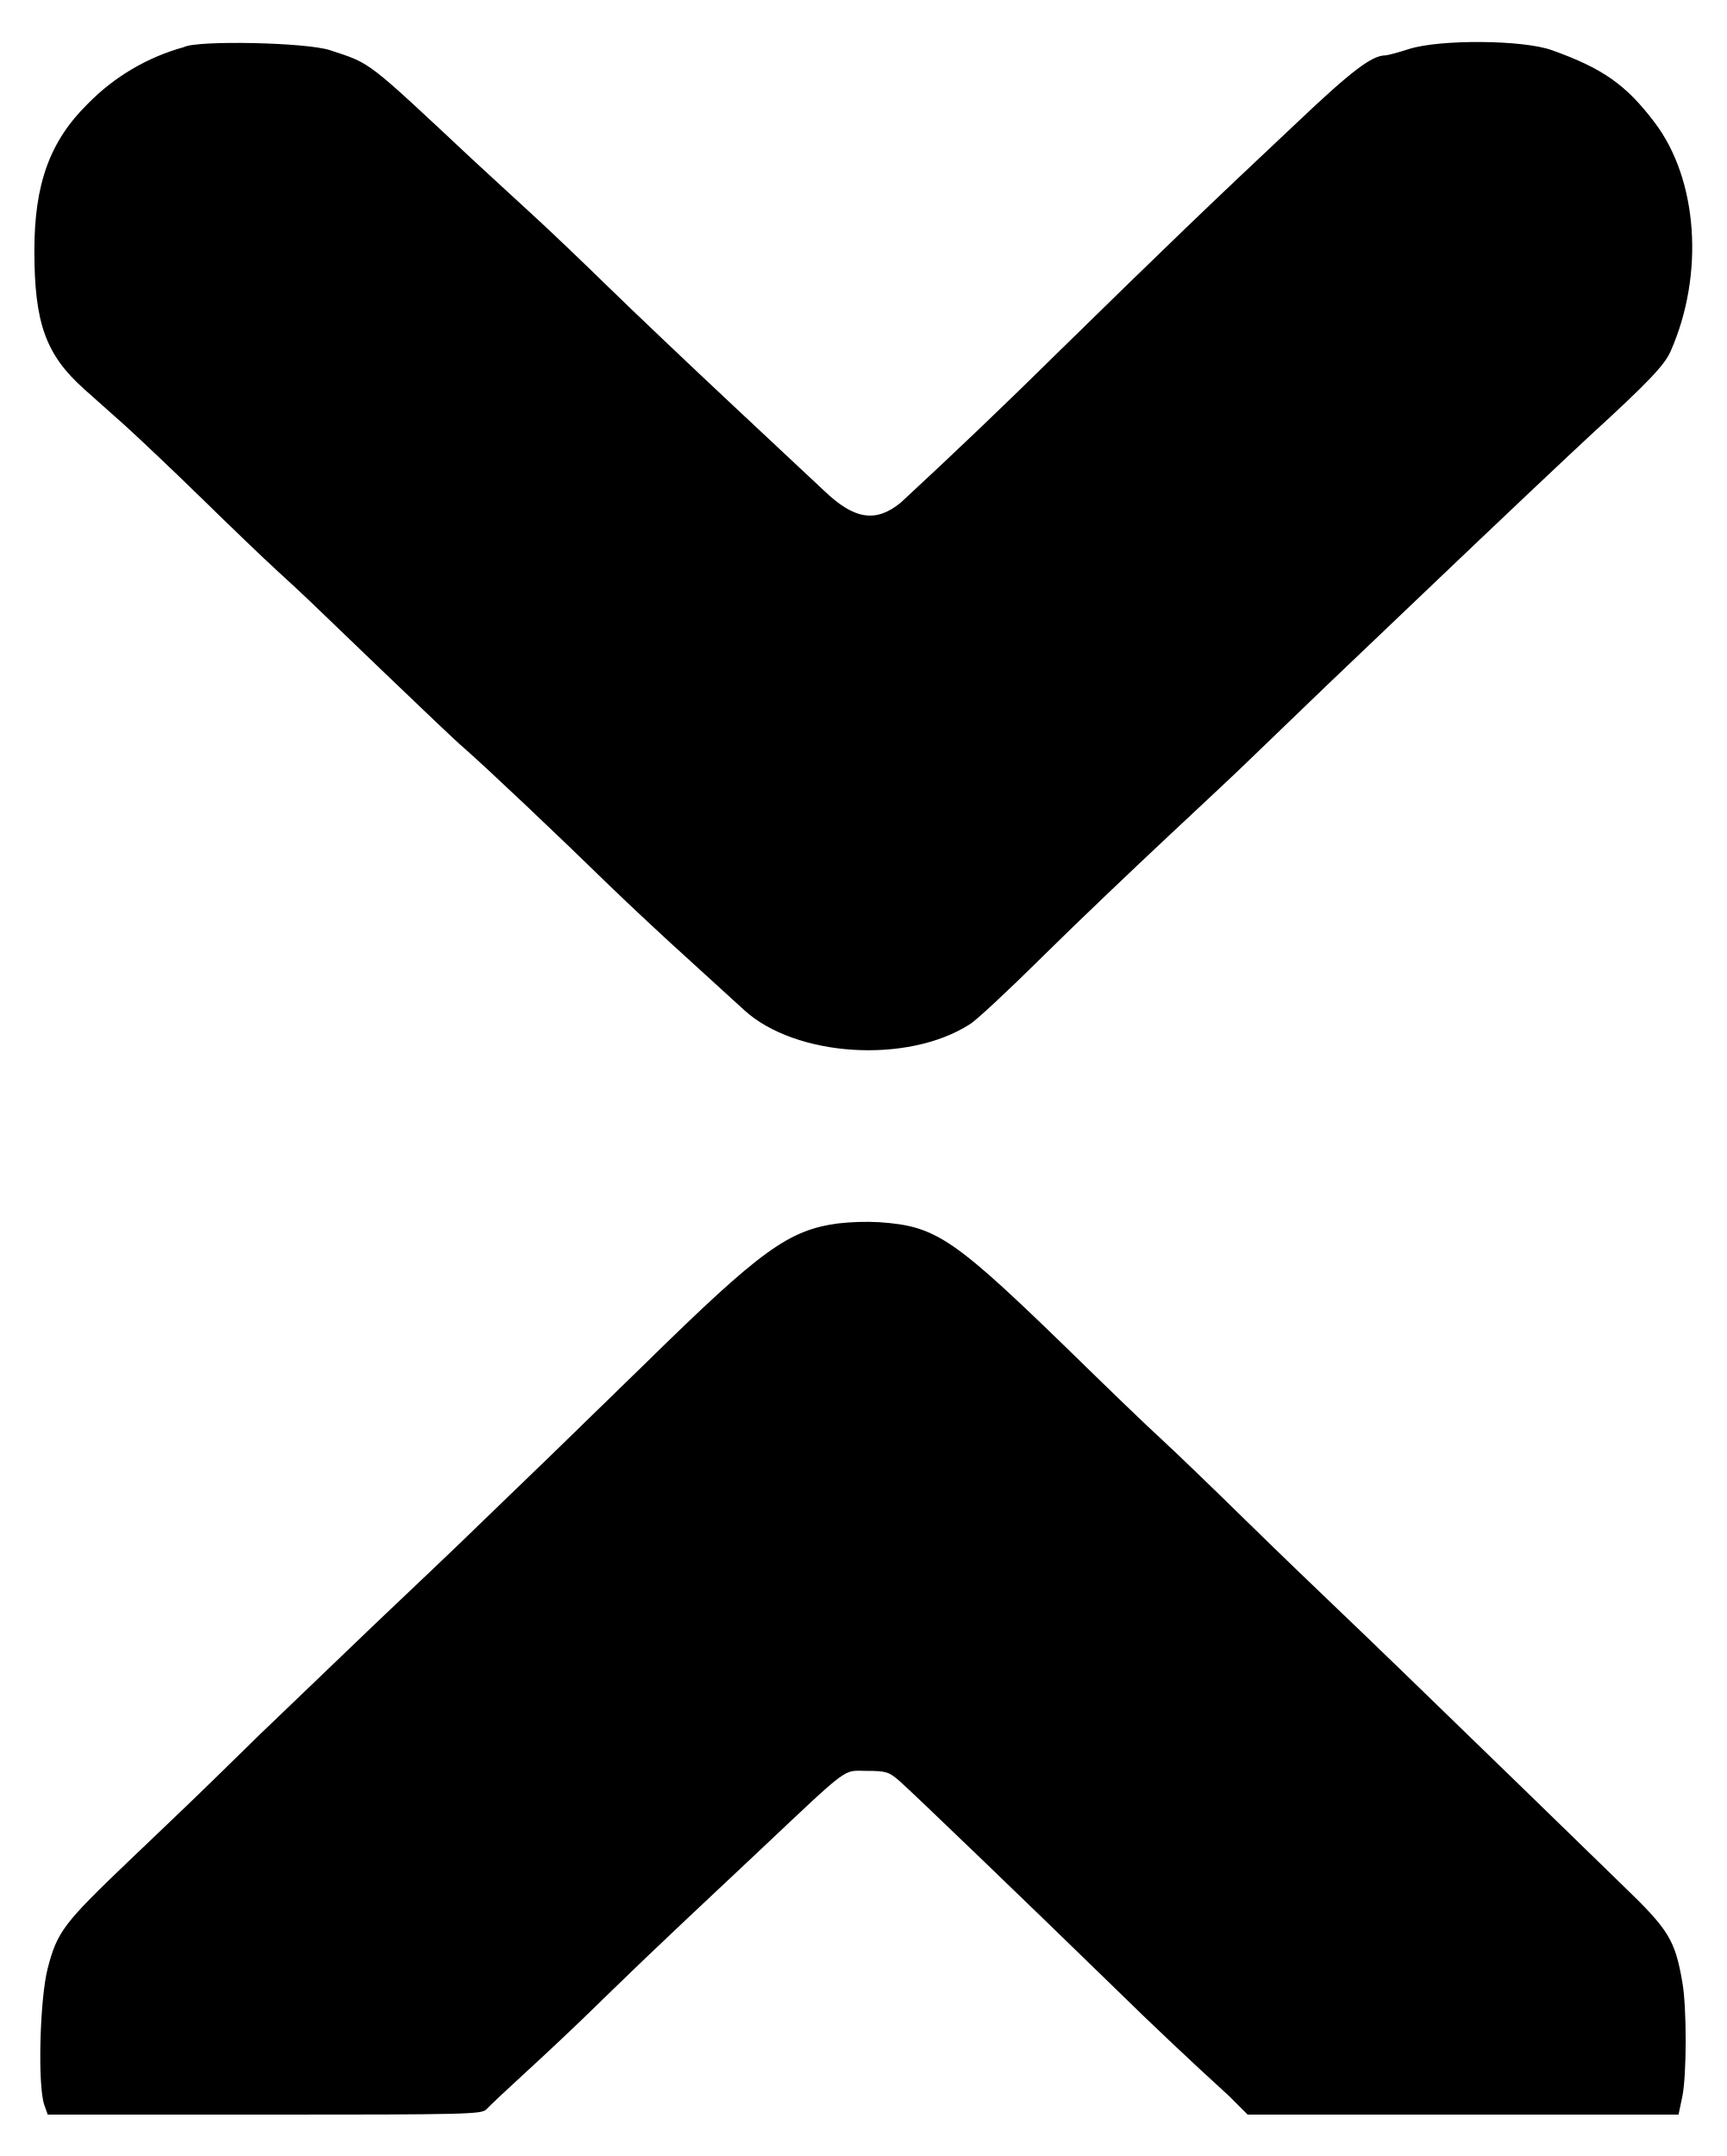
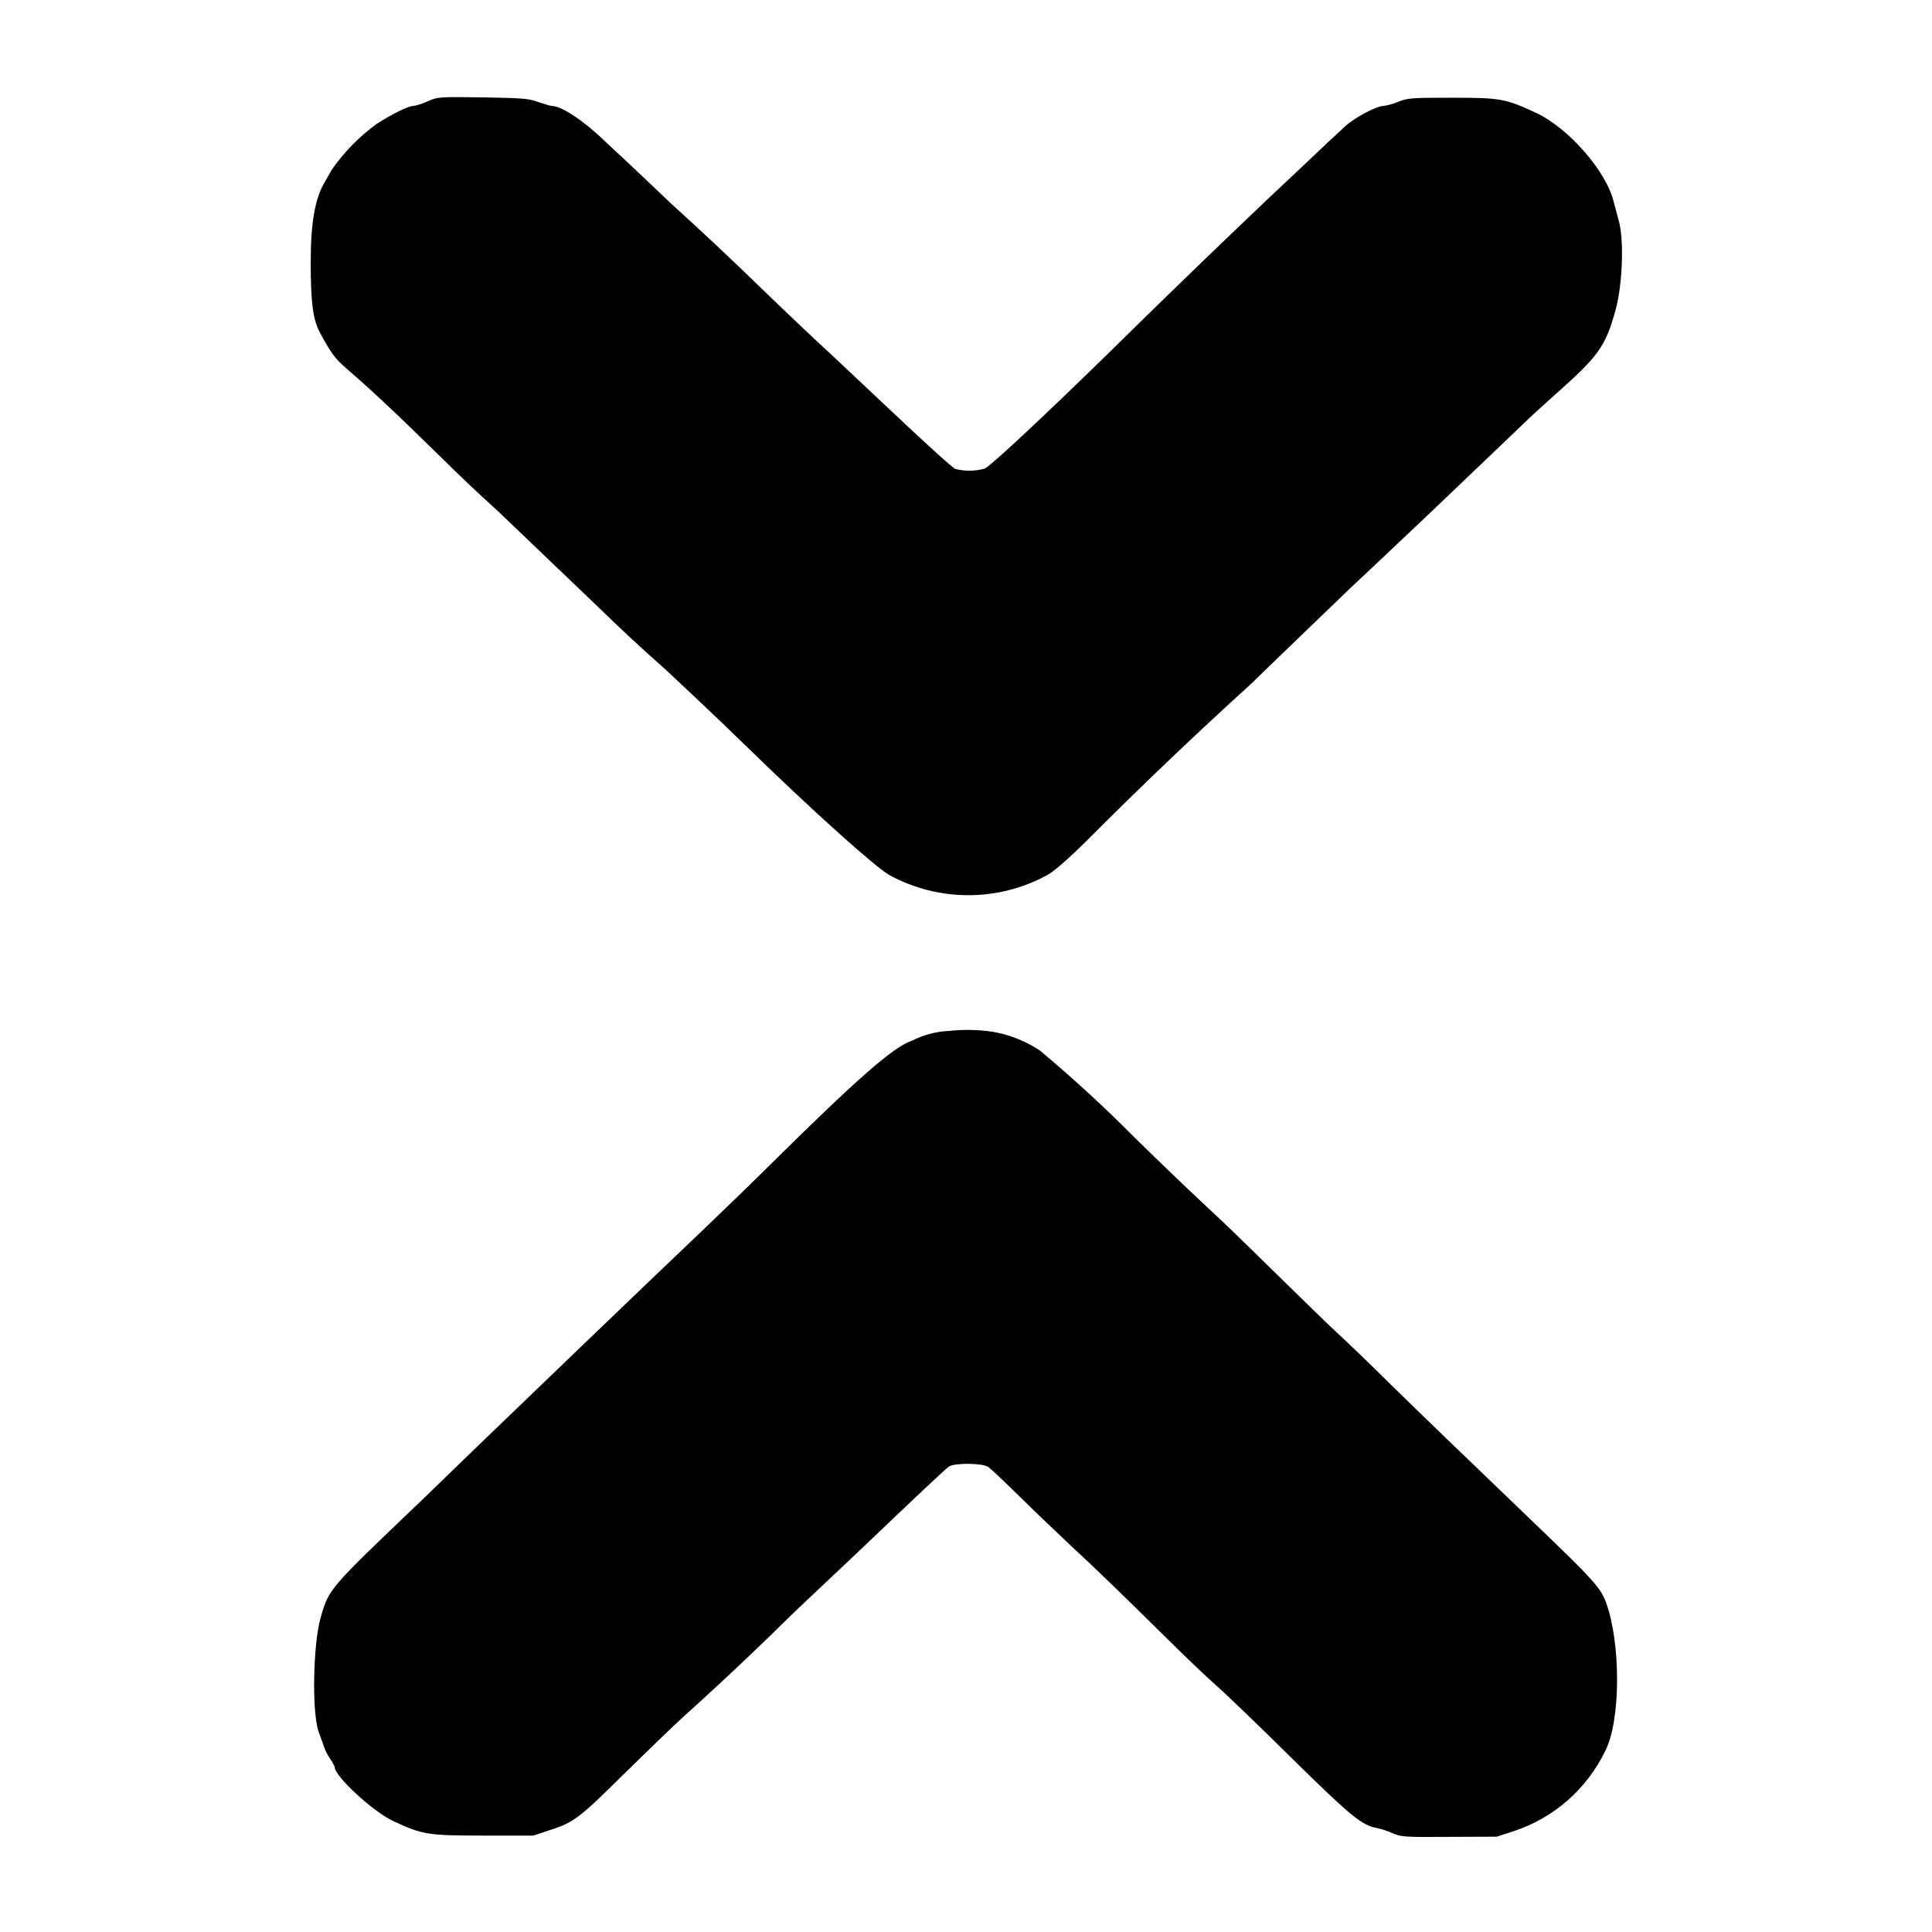
- <svg xmlns="http://www.w3.org/2000/svg" viewBox="124.2 55.6 542.7 677.4" version="1.1">
-   <path fill="currentColor" fill-rule="evenodd" d="M182 70.4a67.3 67.3 0 0 0-30.2 17.8c-12 11.8-16.8 25.3-16.8 46.2 0 22.8 3.6 32.7 15.7 43.5l12.8 11.4c4.4 4 15.2 14.2 24 22.8s19.6 19 24 23c9.8 9 7 6.4 32.6 31 11.8 11.3 23.4 22.4 25.9 24.5 7.2 6.3 29.3 27.2 46 43.5 5.8 5.6 17 16.1 25 23.3l17 15.5c16.1 14.8 51.4 17.1 71 4.5 2-1.2 12.3-10.8 23-21.4s28.5-27.5 39.5-37.8 22.5-21 25.6-24.1l24-23.1 29.9-28.5c26.3-25.1 47-44.6 53.5-50.6 17.7-16.2 22.8-21.6 24.7-25.9 10.7-24.2 8.6-54-5-71.9-9-11.9-16.3-17-32.2-22.7-9-3.3-35.2-3.5-45-.4-3.4 1.1-6.8 2-7.4 2-4.2 0-10.4 4.6-28 21.3-28.2 26.5-41.3 39.1-75.1 72.2a2092 2092 0 0 1-49.2 47c-7.8 6.4-14.6 5.4-24.1-3.7L353.5 182c-12.6-11.8-30-28.3-38.5-36.6s-18.4-17.7-22-21L273 106c-34-31.8-32-30.3-45-34.6-7.3-2.5-42-3.2-46-1M387.5 440c-15.5 2.1-24.2 8.4-60 43.5l-30 29.2-23 22.2c-6 5.9-20.7 19.8-32.5 31l-36.5 35c-21.1 20.7-21.1 20.6-40.8 39.4-20.5 19.6-22.5 22.2-25.5 33.7-2.5 9.6-3.2 36.8-1.1 42.9l1.1 3.1h68.2c63.7 0 68.3-.1 69.7-1.7.9-1 6.2-6 12-11.3 5.7-5.2 16.5-15.3 23.9-22.6 13.8-13.4 16.7-16.1 26.1-25l23.4-22c29.4-27.7 26.4-25.4 34.1-25.4 6 0 7 .3 10.3 3.2 3.8 3.3 40.9 39 67.6 65a1330 1330 0 0 0 36 34l5.8 5.8h135.4l1.2-5.7c1.4-7 1.4-28 0-35.9-2.3-13.3-4.3-16.5-18.4-30.1l-29-28.2c-34.6-33.6-50.5-49-61-59-6-5.7-19.1-18.3-29-28s-21.8-21.2-26.5-25.5-16-15.2-25-24c-40.2-39.2-45.2-42.7-63.5-44a78 78 0 0 0-13 .4" />
+ <svg xmlns="http://www.w3.org/2000/svg" viewBox="-93.67 14.13 1055.02 1055.02" version="1.1">
+   <path fill="currentColor" fill-rule="evenodd" d="M140 69.4c-3 1.4-6.6 2.5-8 2.6-2.7 0-11 4.1-20 9.8a106 106 0 0 0-24.5 25L84 113c-5.5 8.7-8 22.3-8 44.1 0 22.3 1.2 31.5 5.1 38.8 6 11 7.9 13.7 14 19.1a668 668 0 0 1 21.2 19.1c5 4.6 18.4 17.5 29.7 28.6a947 947 0 0 0 32.5 30.8l55 52.6a948 948 0 0 0 36 33.4l16 15c7.7 7.2 21.4 20.3 30.5 29.2 33 32.2 69.1 64.7 76.2 68.4a90 90 0 0 0 85.6.1q5.3-2.6 22-19a2414 2414 0 0 1 89.7-85.6c1.7-1.8 47.2-45.6 54.2-52.3l16.5-15.5 27.8-26.3 33-31.5 22.5-21.5 11.6-10.5c24.2-21.4 28-26.6 33.5-46.8 3.8-13.8 4.7-38.6 1.6-48.9l-2.6-9.7c-3.9-16.7-24.5-40.5-42.6-48.9-16.6-7.7-19.3-8.2-45.5-8.2-22.5 0-24.4.1-29.8 2.3a34 34 0 0 1-8 2.2c-3.7 0-15.9 6.5-20.9 11.2l-9.5 8.8-14.8 14-18.5 17.4a6566 6566 0 0 0-72.1 69.6c-41 40.4-77.1 74.5-81.8 77a31 31 0 0 1-16.1.2c-1.4-.5-16.3-14-33-29.8l-35-32.9c-8.3-7.6-21.4-20-38-36a1818 1818 0 0 0-49-46l-10.5-10-12.6-11.9-13.4-12.5C225.1 80 212.8 72 207.8 72c-.8 0-4.1-1-7.4-2.1-5.3-2-8.4-2.2-30.4-2.6-24.3-.3-24.5-.3-30 2.1m284.3 507.7a50 50 0 0 0-20.1 5.4c-9.8 3.2-29.4 20.3-75.7 66.1-12.1 12-30.3 29.6-40.5 39.3L257.5 717 220 753l-52.5 50.5L136 834c-50.5 48.2-50 47.6-54.6 63.6-4.2 14.8-4.8 52.3-1 62.4l3.2 8.9c.4 1.3 1.8 3.9 3.1 5.8s2.4 4 2.4 4.4c0 5 21 24.4 32 29.5 16 7.4 18.9 7.9 49 7.9h27.5l9-3c13-4.1 16.6-7 40-30.2 11.6-11.4 25.8-25.1 31.5-30.4a1798 1798 0 0 0 49.6-46.3c5.6-5.6 16.4-16 24-23.1l22.8-21.5c35-33.4 48-45.6 50-47 3-2.1 18.3-2 21.5.2 1.3.9 9.4 8.5 18 17s20.8 20 27.1 26c13 12 27.3 25.8 53.5 51.7 9.9 9.8 21.8 21.1 26.5 25.2s22.9 21.6 40.5 39c32.6 32.1 38.4 36.8 46.7 38.3 2 .4 5.9 1.6 8.5 2.8 4.6 2 6.1 2.2 30.8 2l26-.1 9.3-3a85 85 0 0 0 50.1-44c8.4-16.6 8.5-58.6.3-81-3-8-6.9-12.3-37.4-41.6-37.5-36-60.8-58.4-79.8-77-11.8-11.7-24.9-24.3-29-28s-18-17.3-31-30-27.5-27-32.5-31.6c-21.9-20.5-30.1-28.4-47.5-45.4a758 758 0 0 0-51.9-47.7 67 67 0 0 0-26.1-10.3 94 94 0 0 0-23.7-.4" />
</svg>
